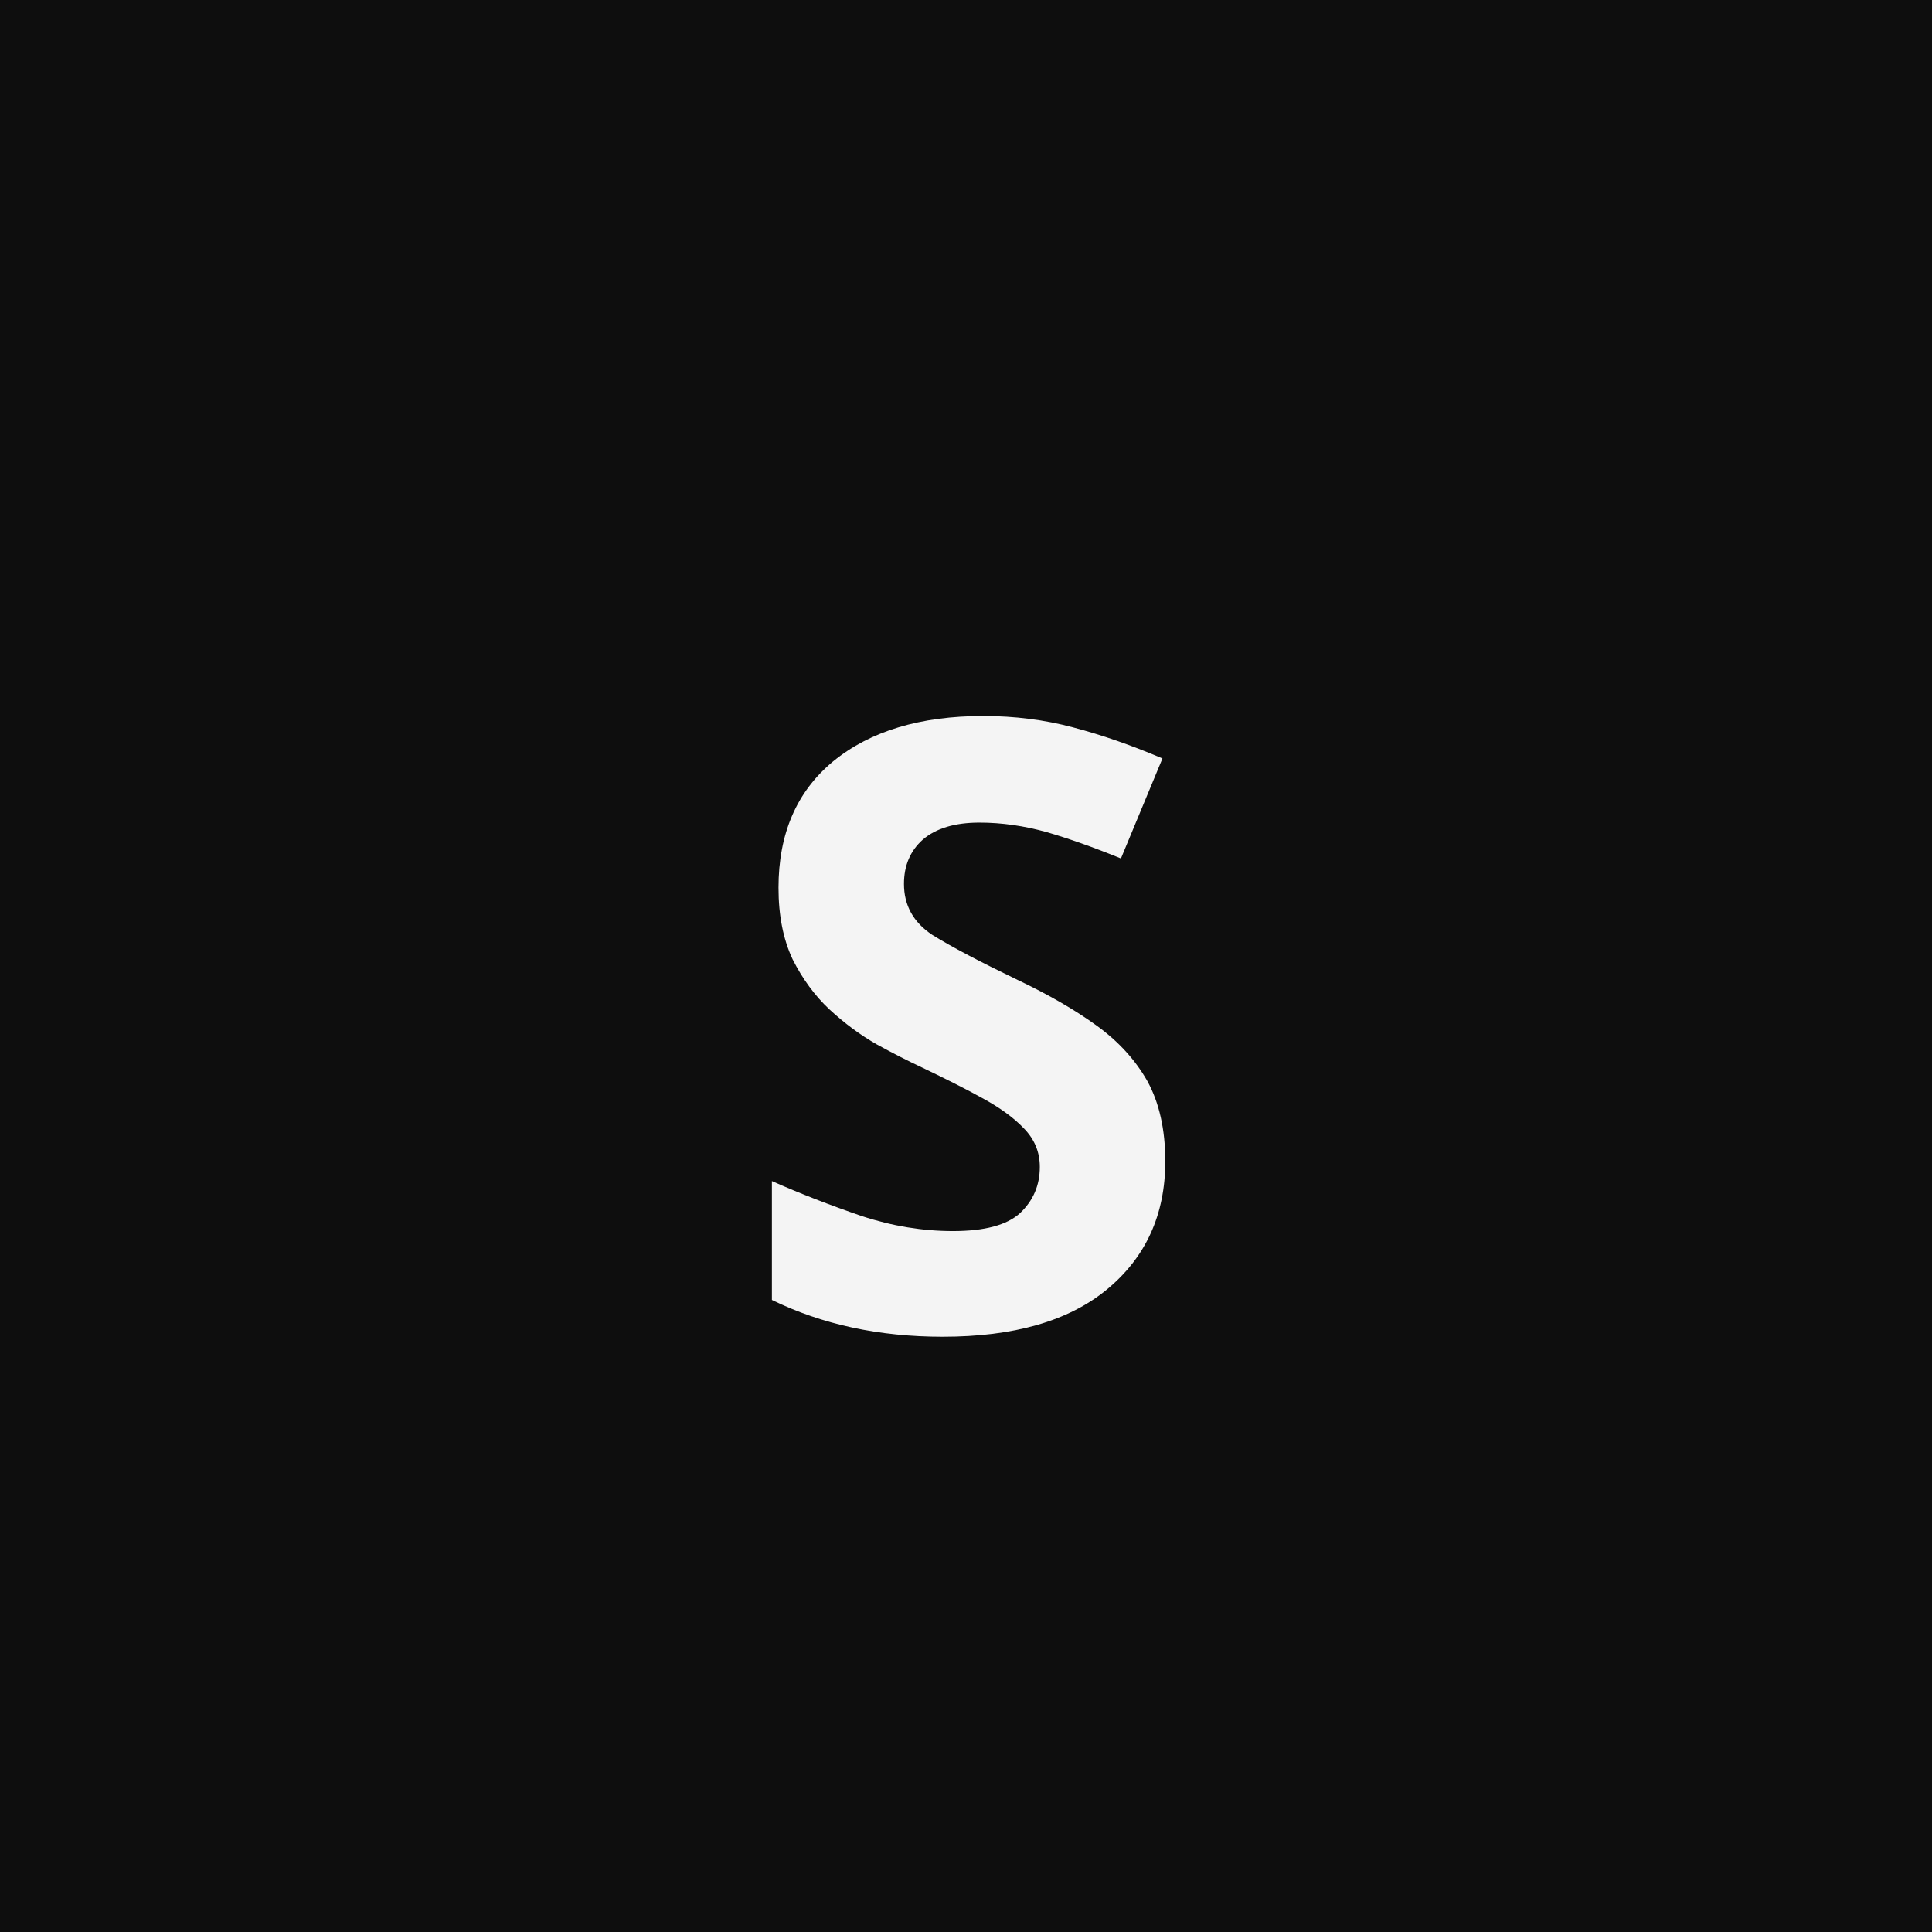
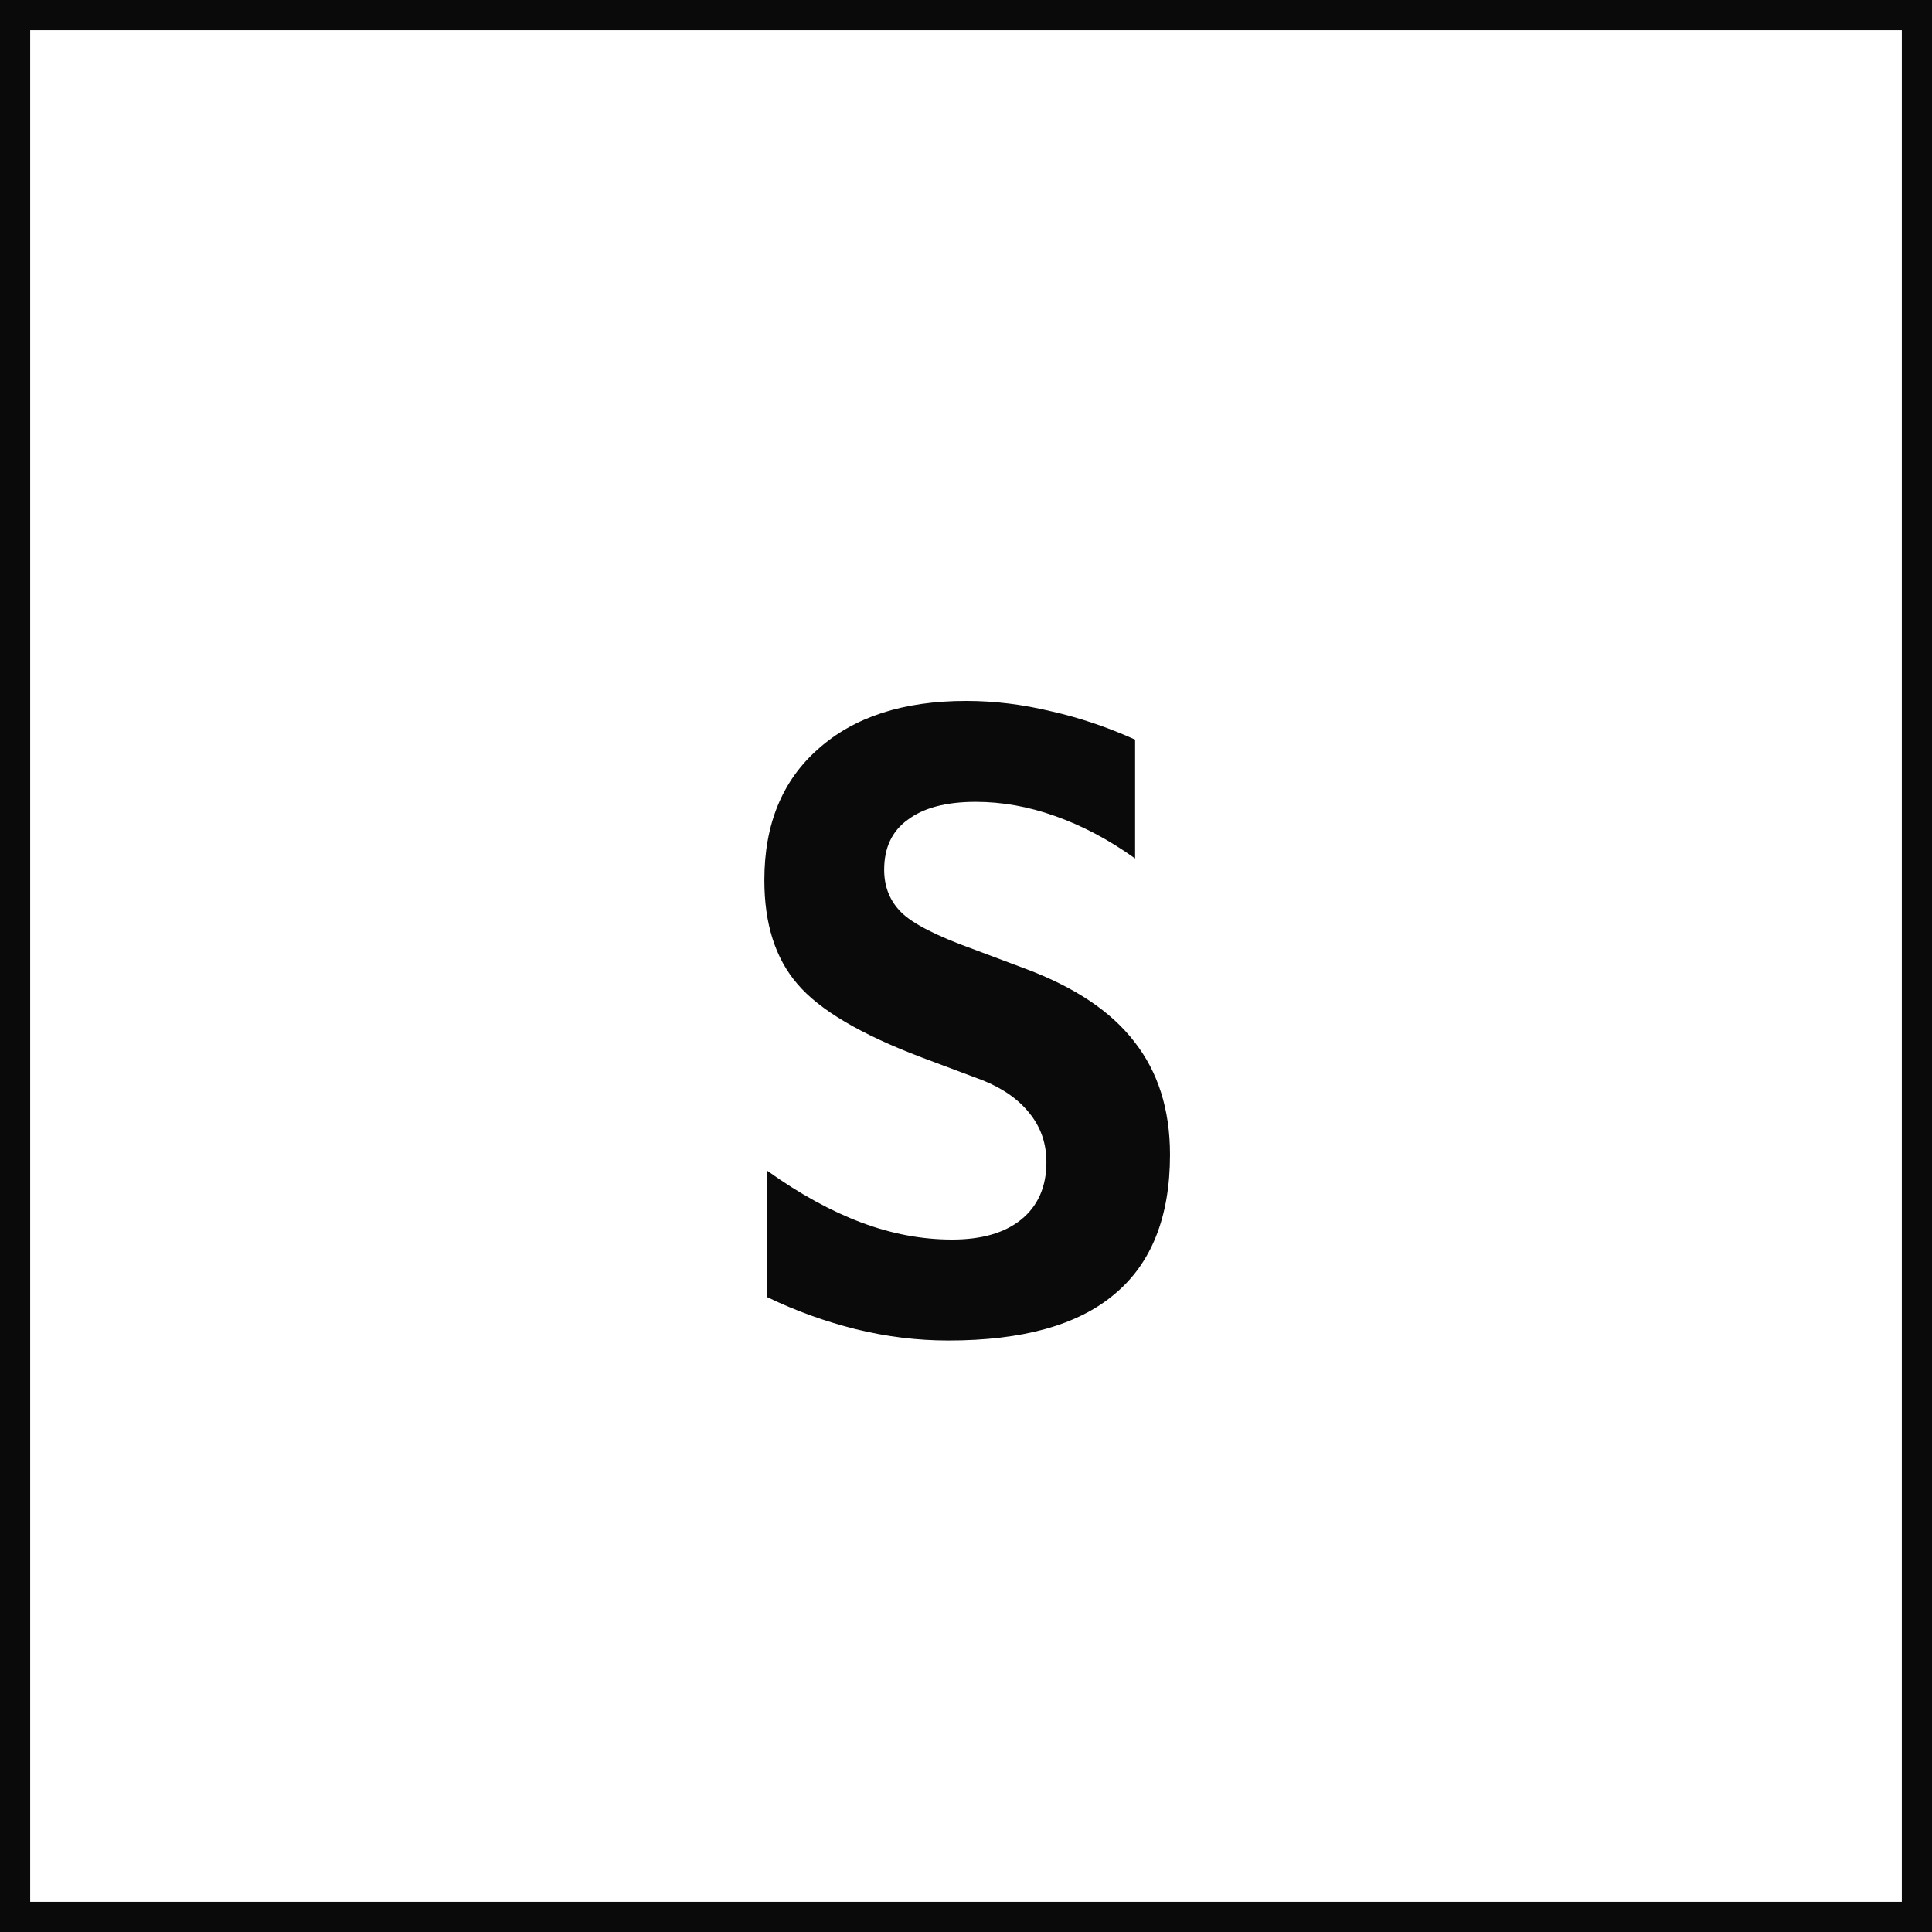
<svg xmlns="http://www.w3.org/2000/svg" viewBox="0 0 32 32" fill="none">
-   <rect width="32" height="32" fill="#0E0E0E" />
-   <text x="16" y="22" text-anchor="middle" fill="#F4F4F4" font-family="system-ui,sans-serif" font-size="14" font-weight="700">S</text>
+   <rect width="32" height="32" fill="#FFFFFF" stroke="#0A0A0A" stroke-width="1" />
+   <text x="16" y="22" text-anchor="middle" fill="#0A0A0A" font-family="ui-monospace, monospace" font-size="14" font-weight="700">S</text>
</svg>
